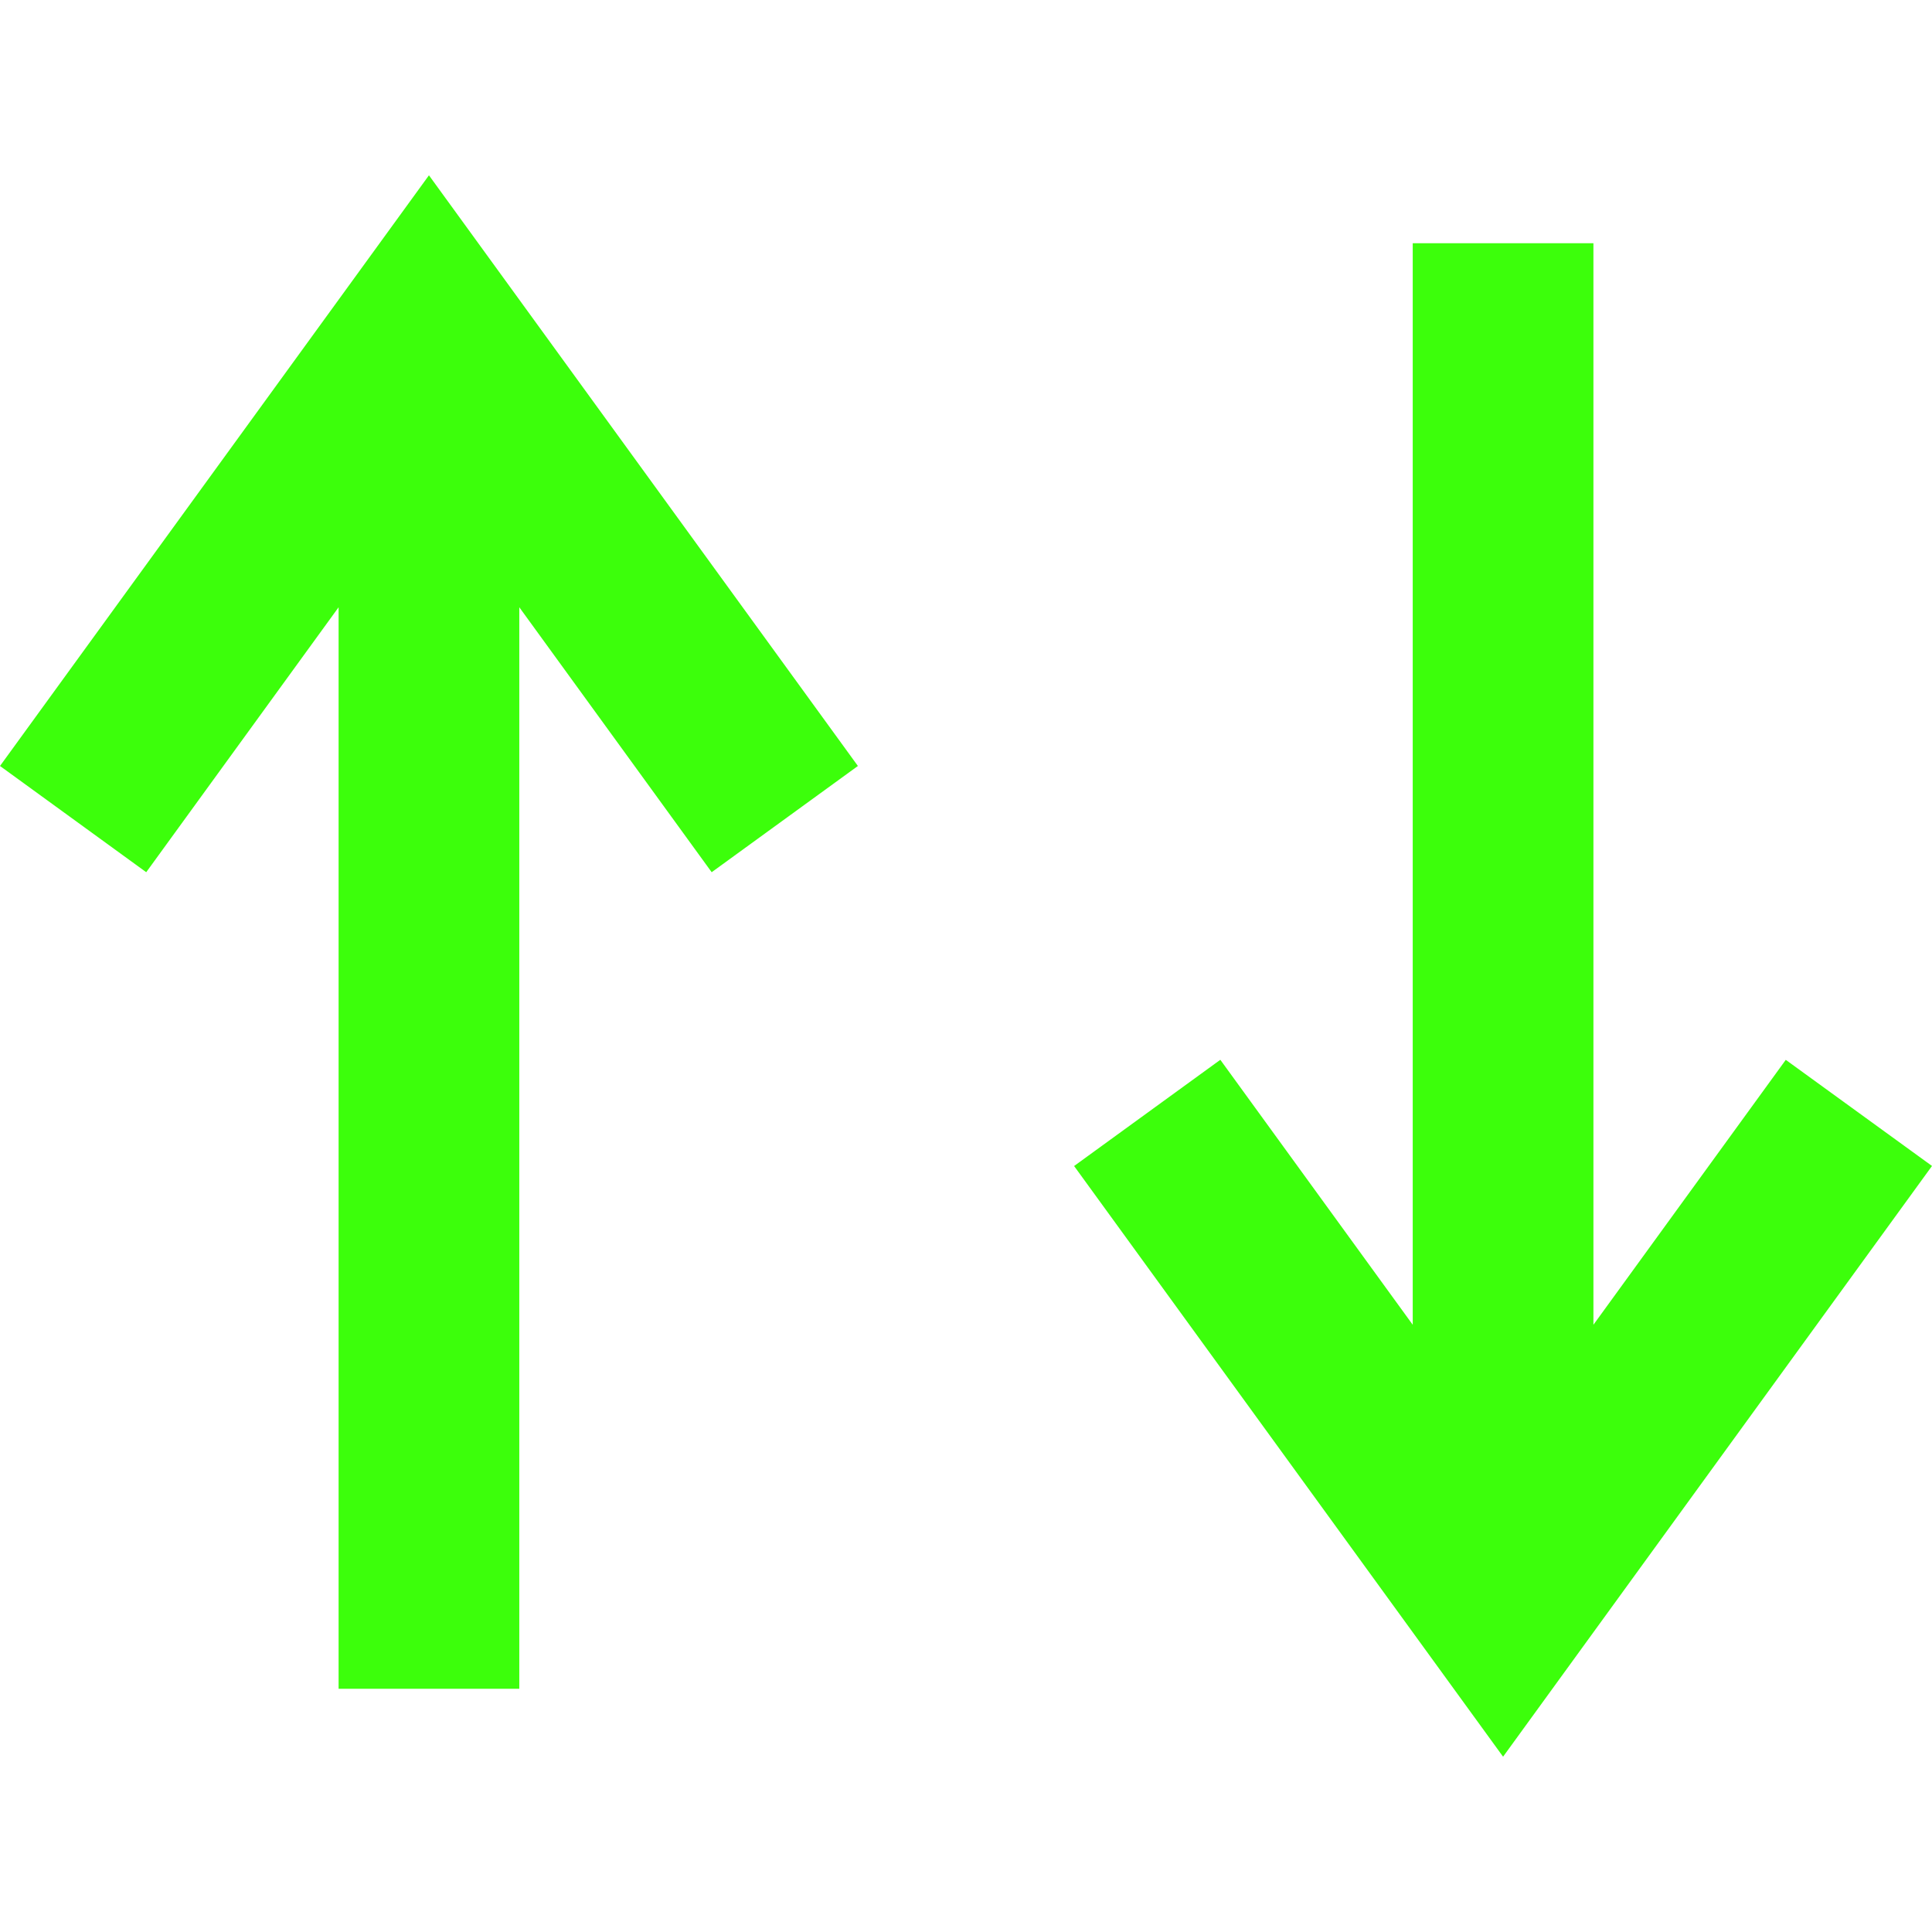
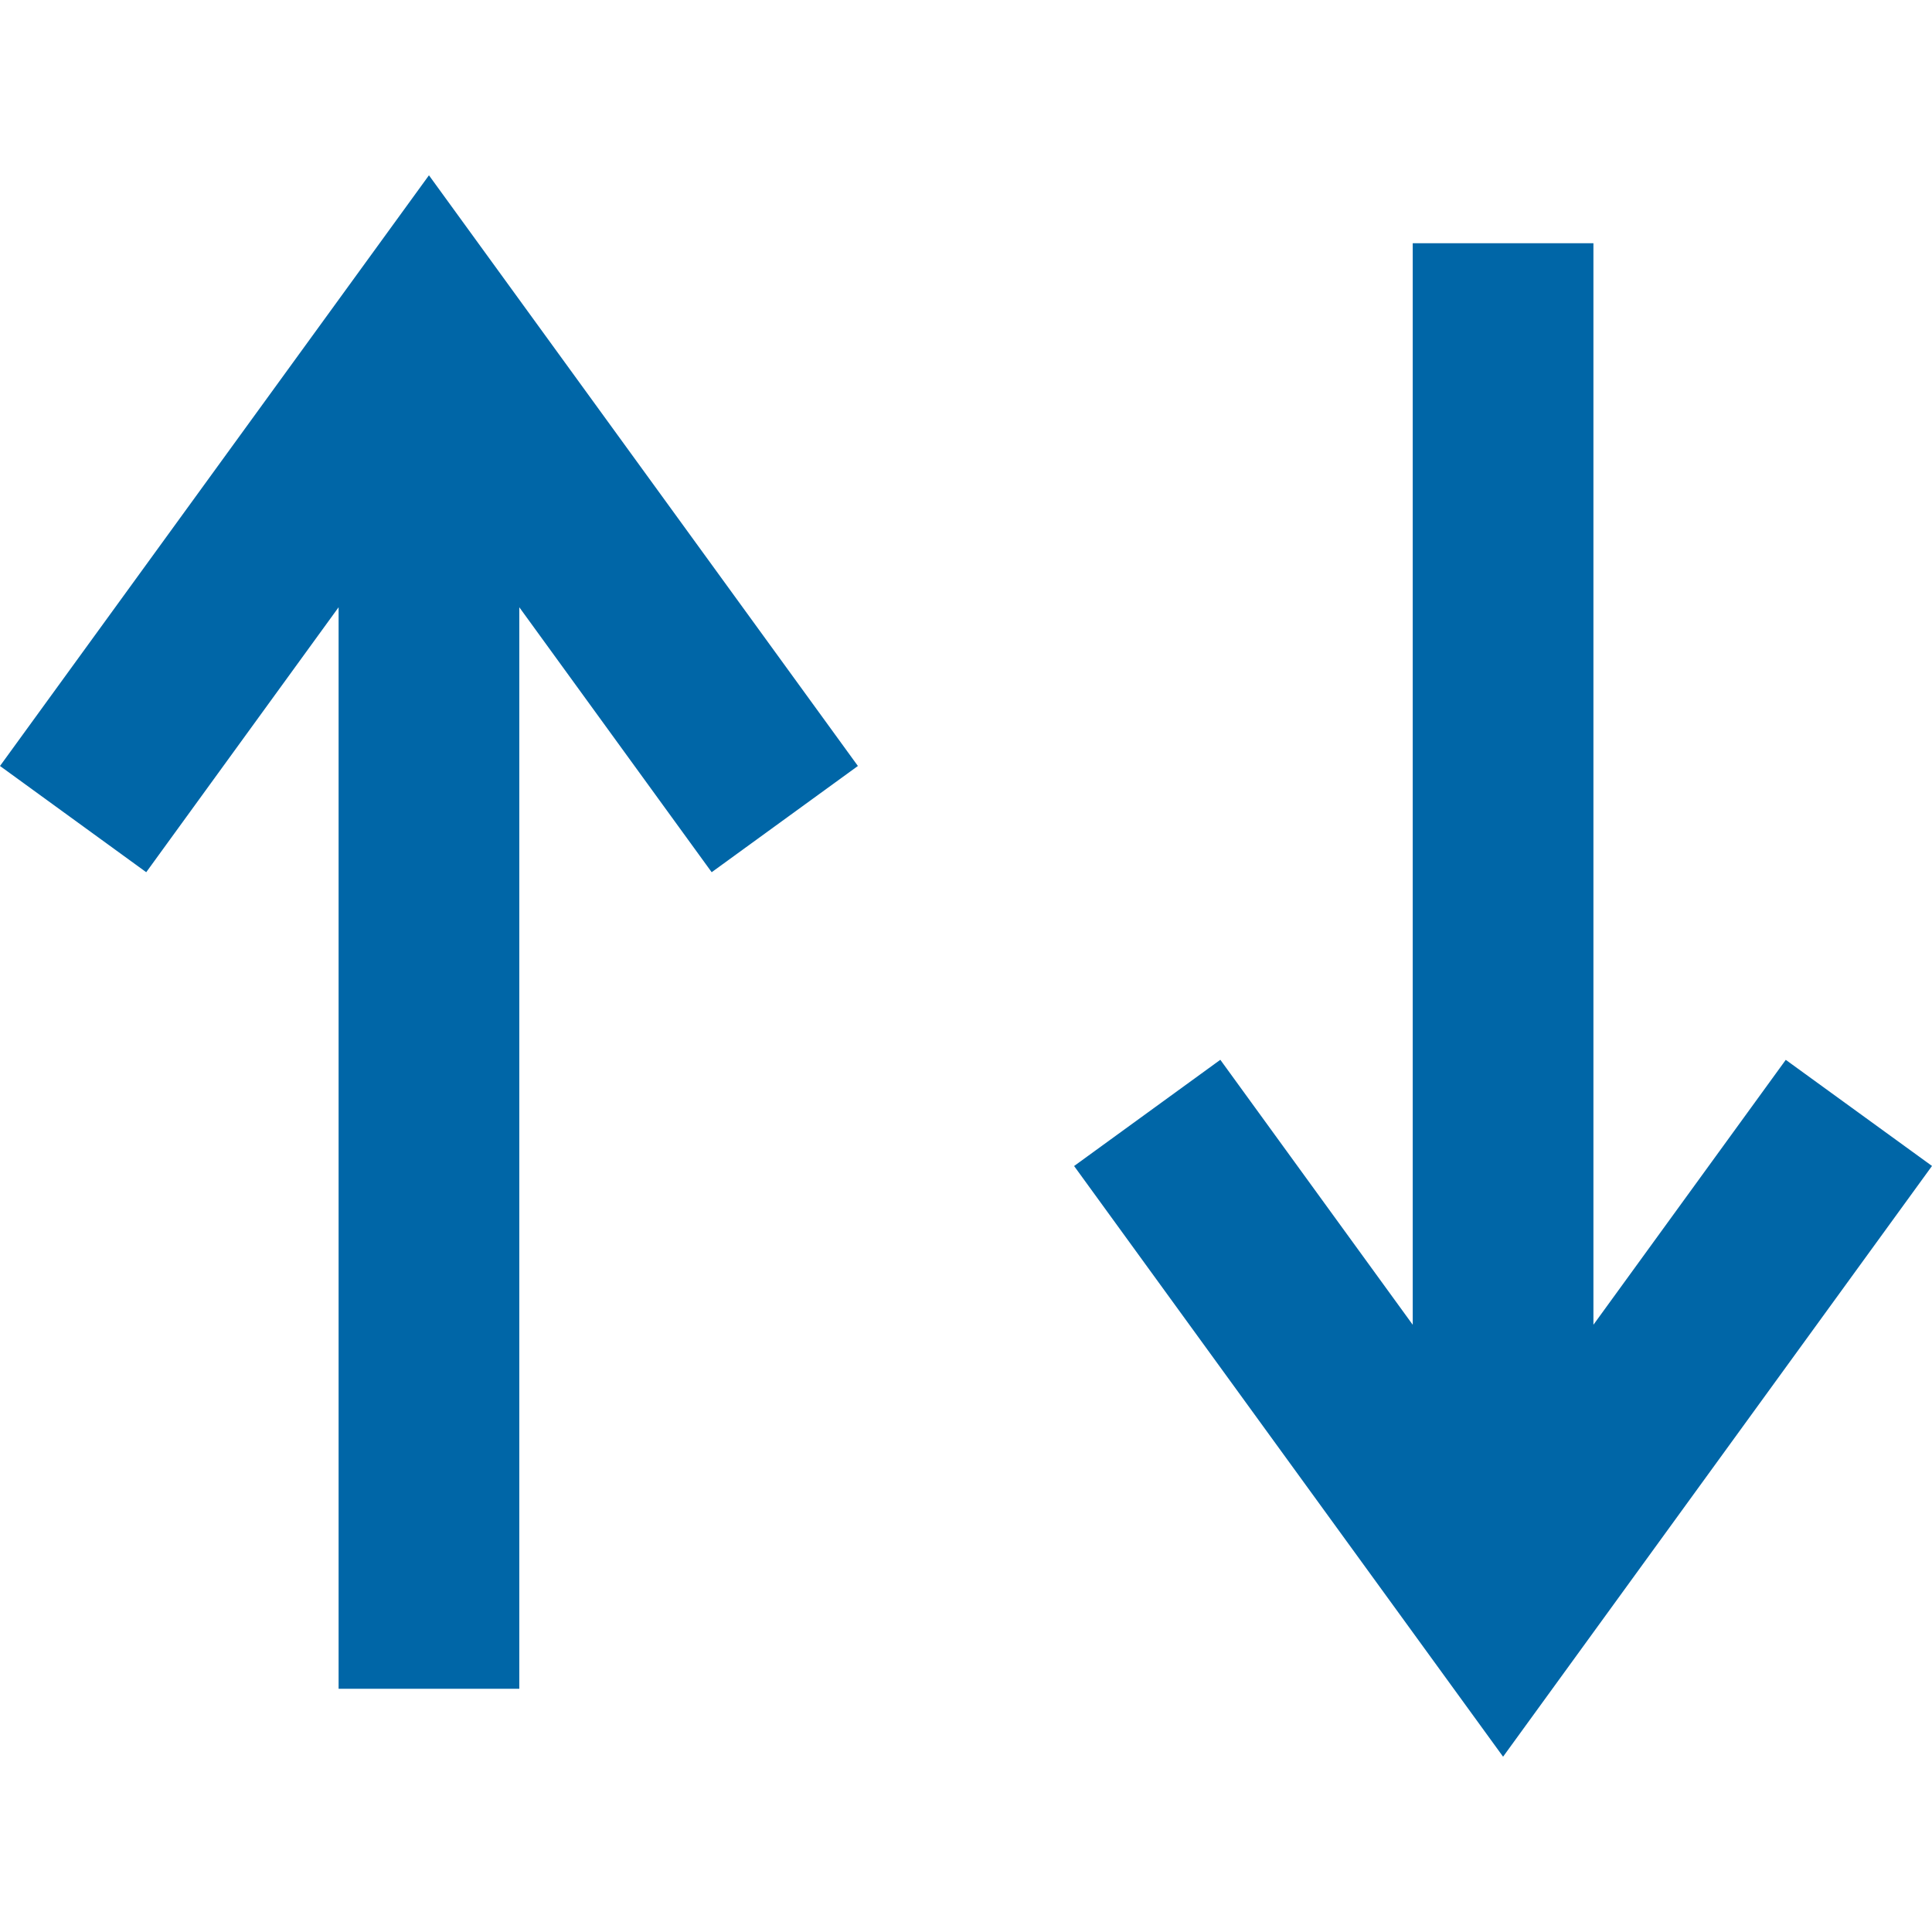
- <svg xmlns="http://www.w3.org/2000/svg" fill="#3cff0b" height="200px" width="200px" version="1.1" id="Capa_1" viewBox="0 0 490 490" xml:space="preserve">
+ <svg xmlns="http://www.w3.org/2000/svg" fill="#0066A7" height="200px" width="200px" version="1.1" id="Capa_1" viewBox="0 0 490 490" xml:space="preserve">
  <g id="SVGRepo_bgCarrier" stroke-width="0" />
  <g id="SVGRepo_tracerCarrier" stroke-linecap="round" stroke-linejoin="round" />
  <g id="SVGRepo_iconCarrier">
    <g>
      <polygon points="85.877,154.014 85.877,428.309 131.706,428.309 131.706,154.014 180.497,221.213 217.584,194.27 108.792,44.46 0,194.27 37.087,221.213 " />
      <polygon points="404.13,335.988 404.13,61.691 358.301,61.691 358.301,335.99 309.503,268.787 272.416,295.73 381.216,445.54 490,295.715 452.913,268.802 " />
    </g>
  </g>
</svg>
